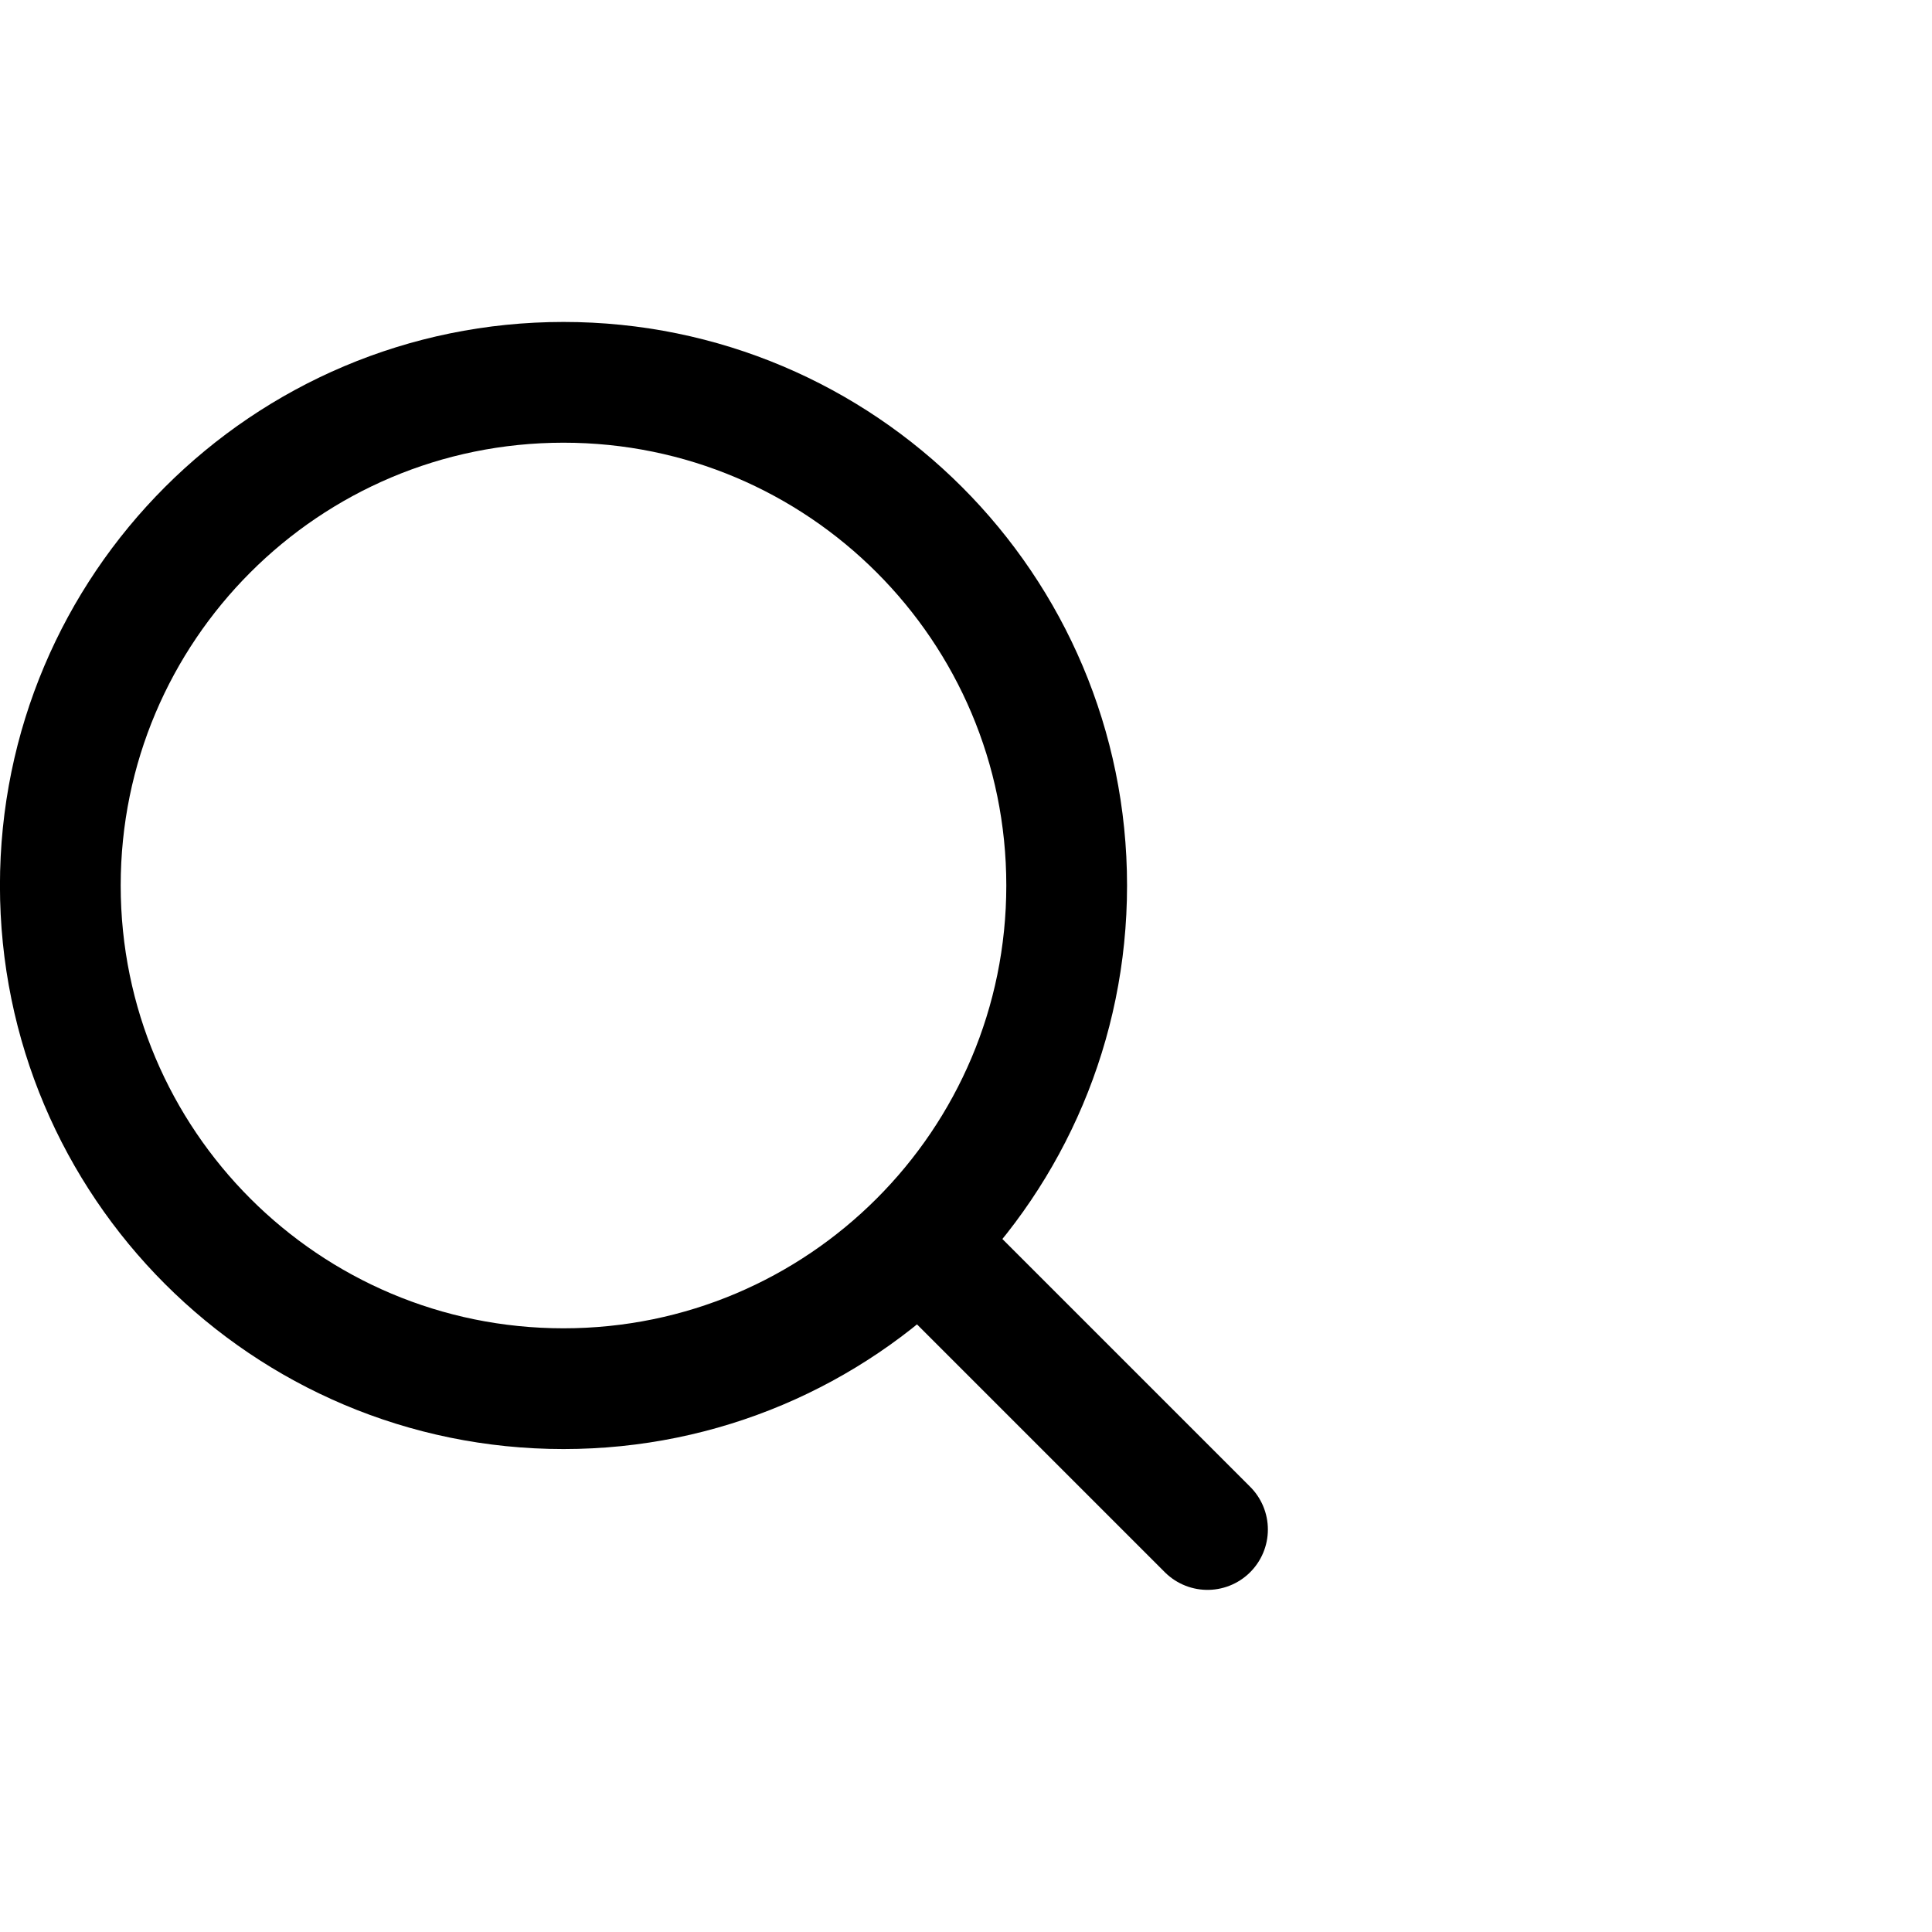
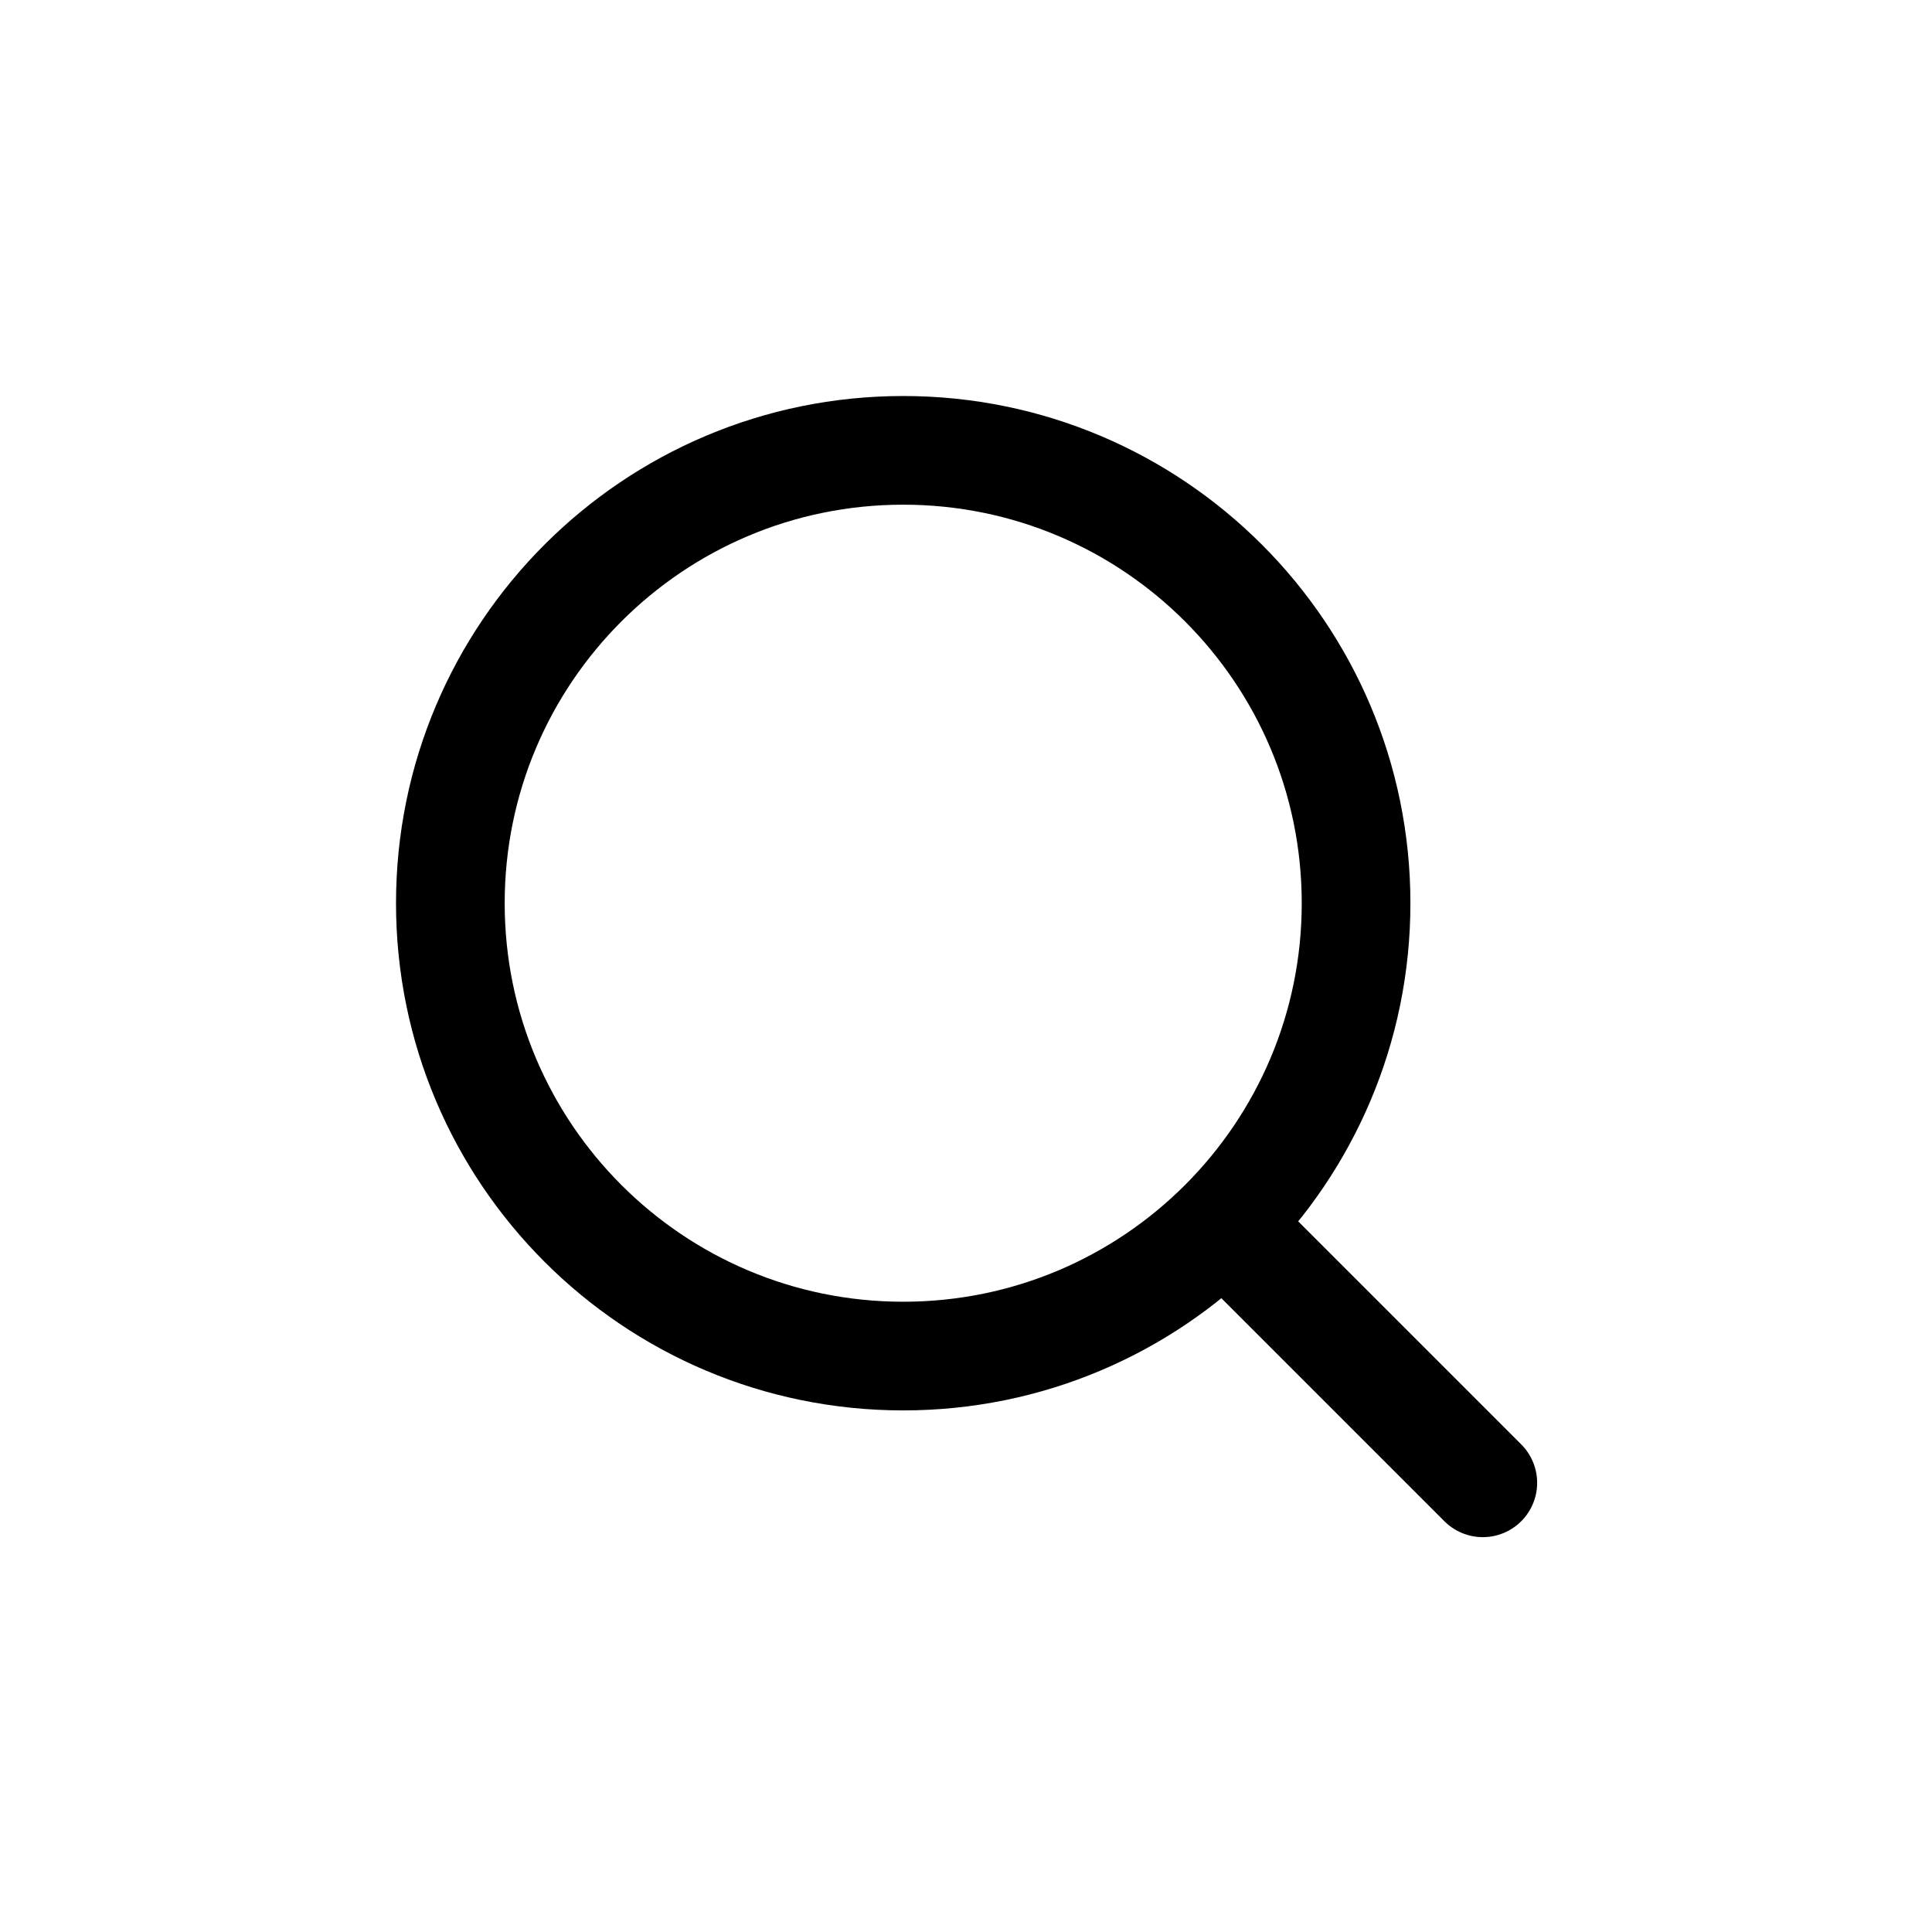
- <svg xmlns="http://www.w3.org/2000/svg" width="100%" height="100%" viewBox="0 -3 18 18" fill="none" stroke="currentColor" stroke-width="1.125" stroke-linecap="round" stroke-linejoin="round">
+ <svg xmlns="http://www.w3.org/2000/svg" viewBox="-4.1 -4.1 20 20" fill="none" stroke="currentColor" stroke-width="1.125" stroke-linecap="round" stroke-linejoin="round">
  <circle cx="5.25" cy="5.25" r="4.688" />
  <line x1="8.75" y1="8.75" x2="11.25" y2="11.25" />
</svg>
